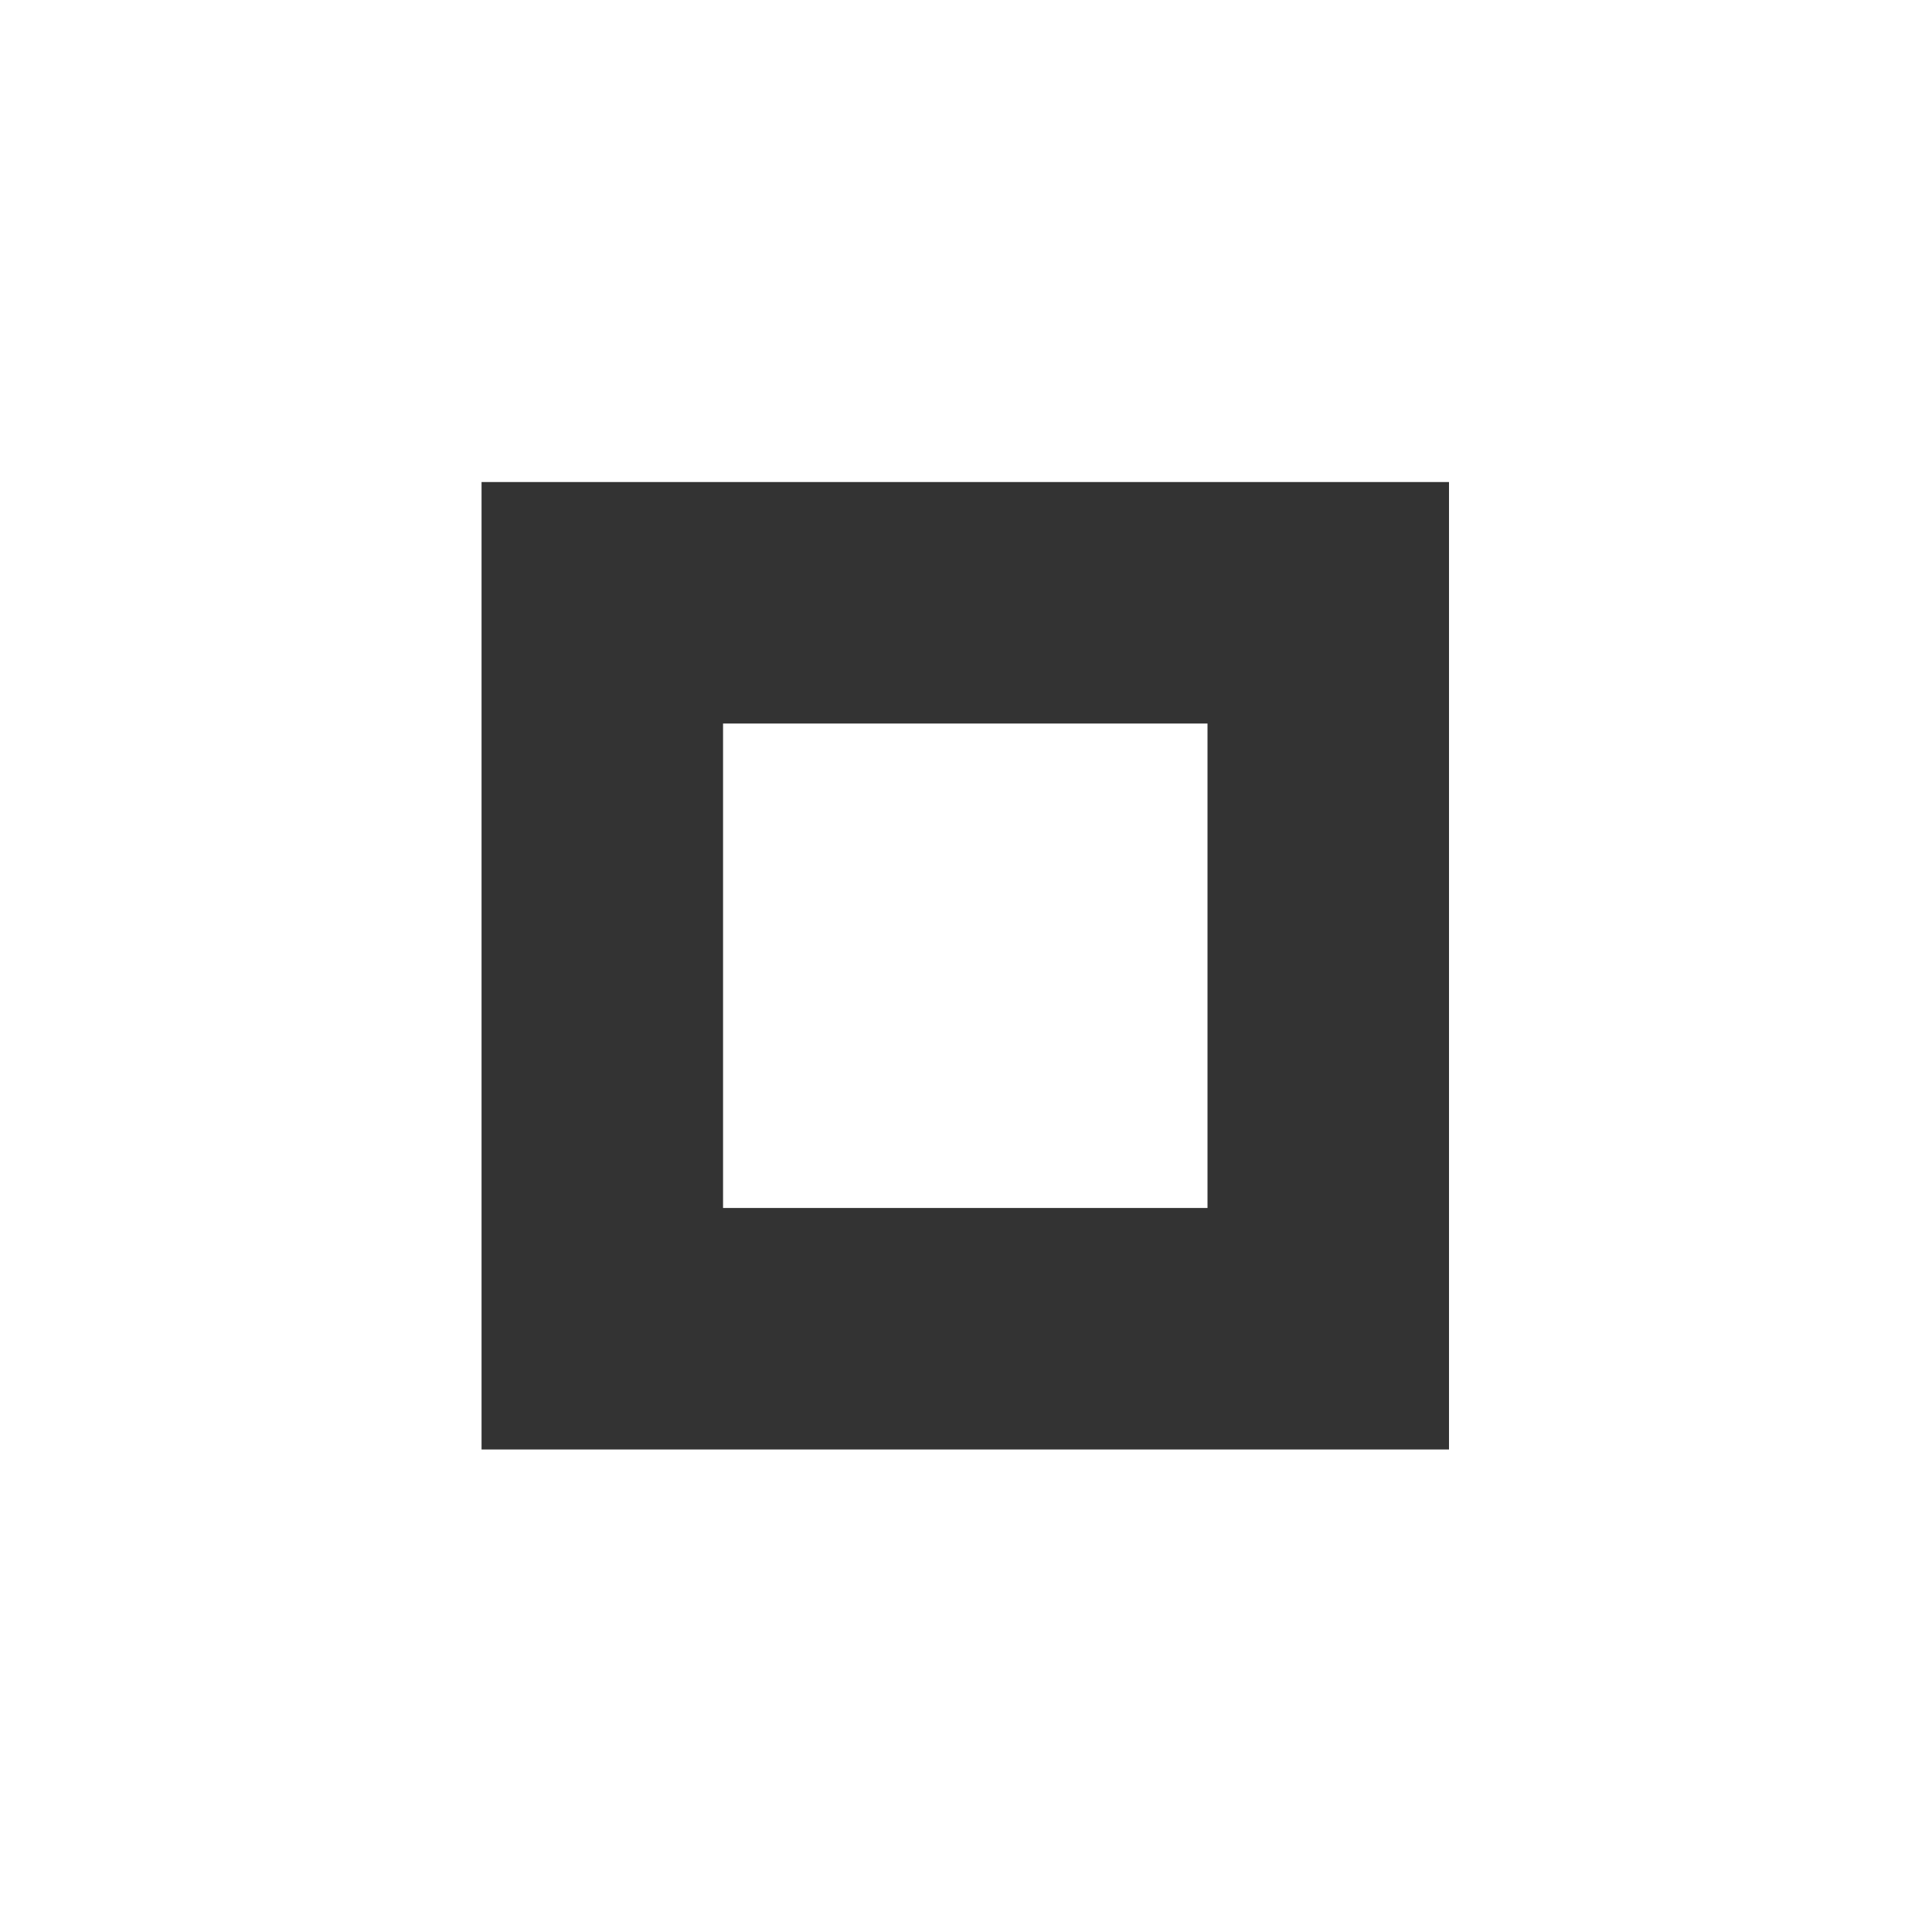
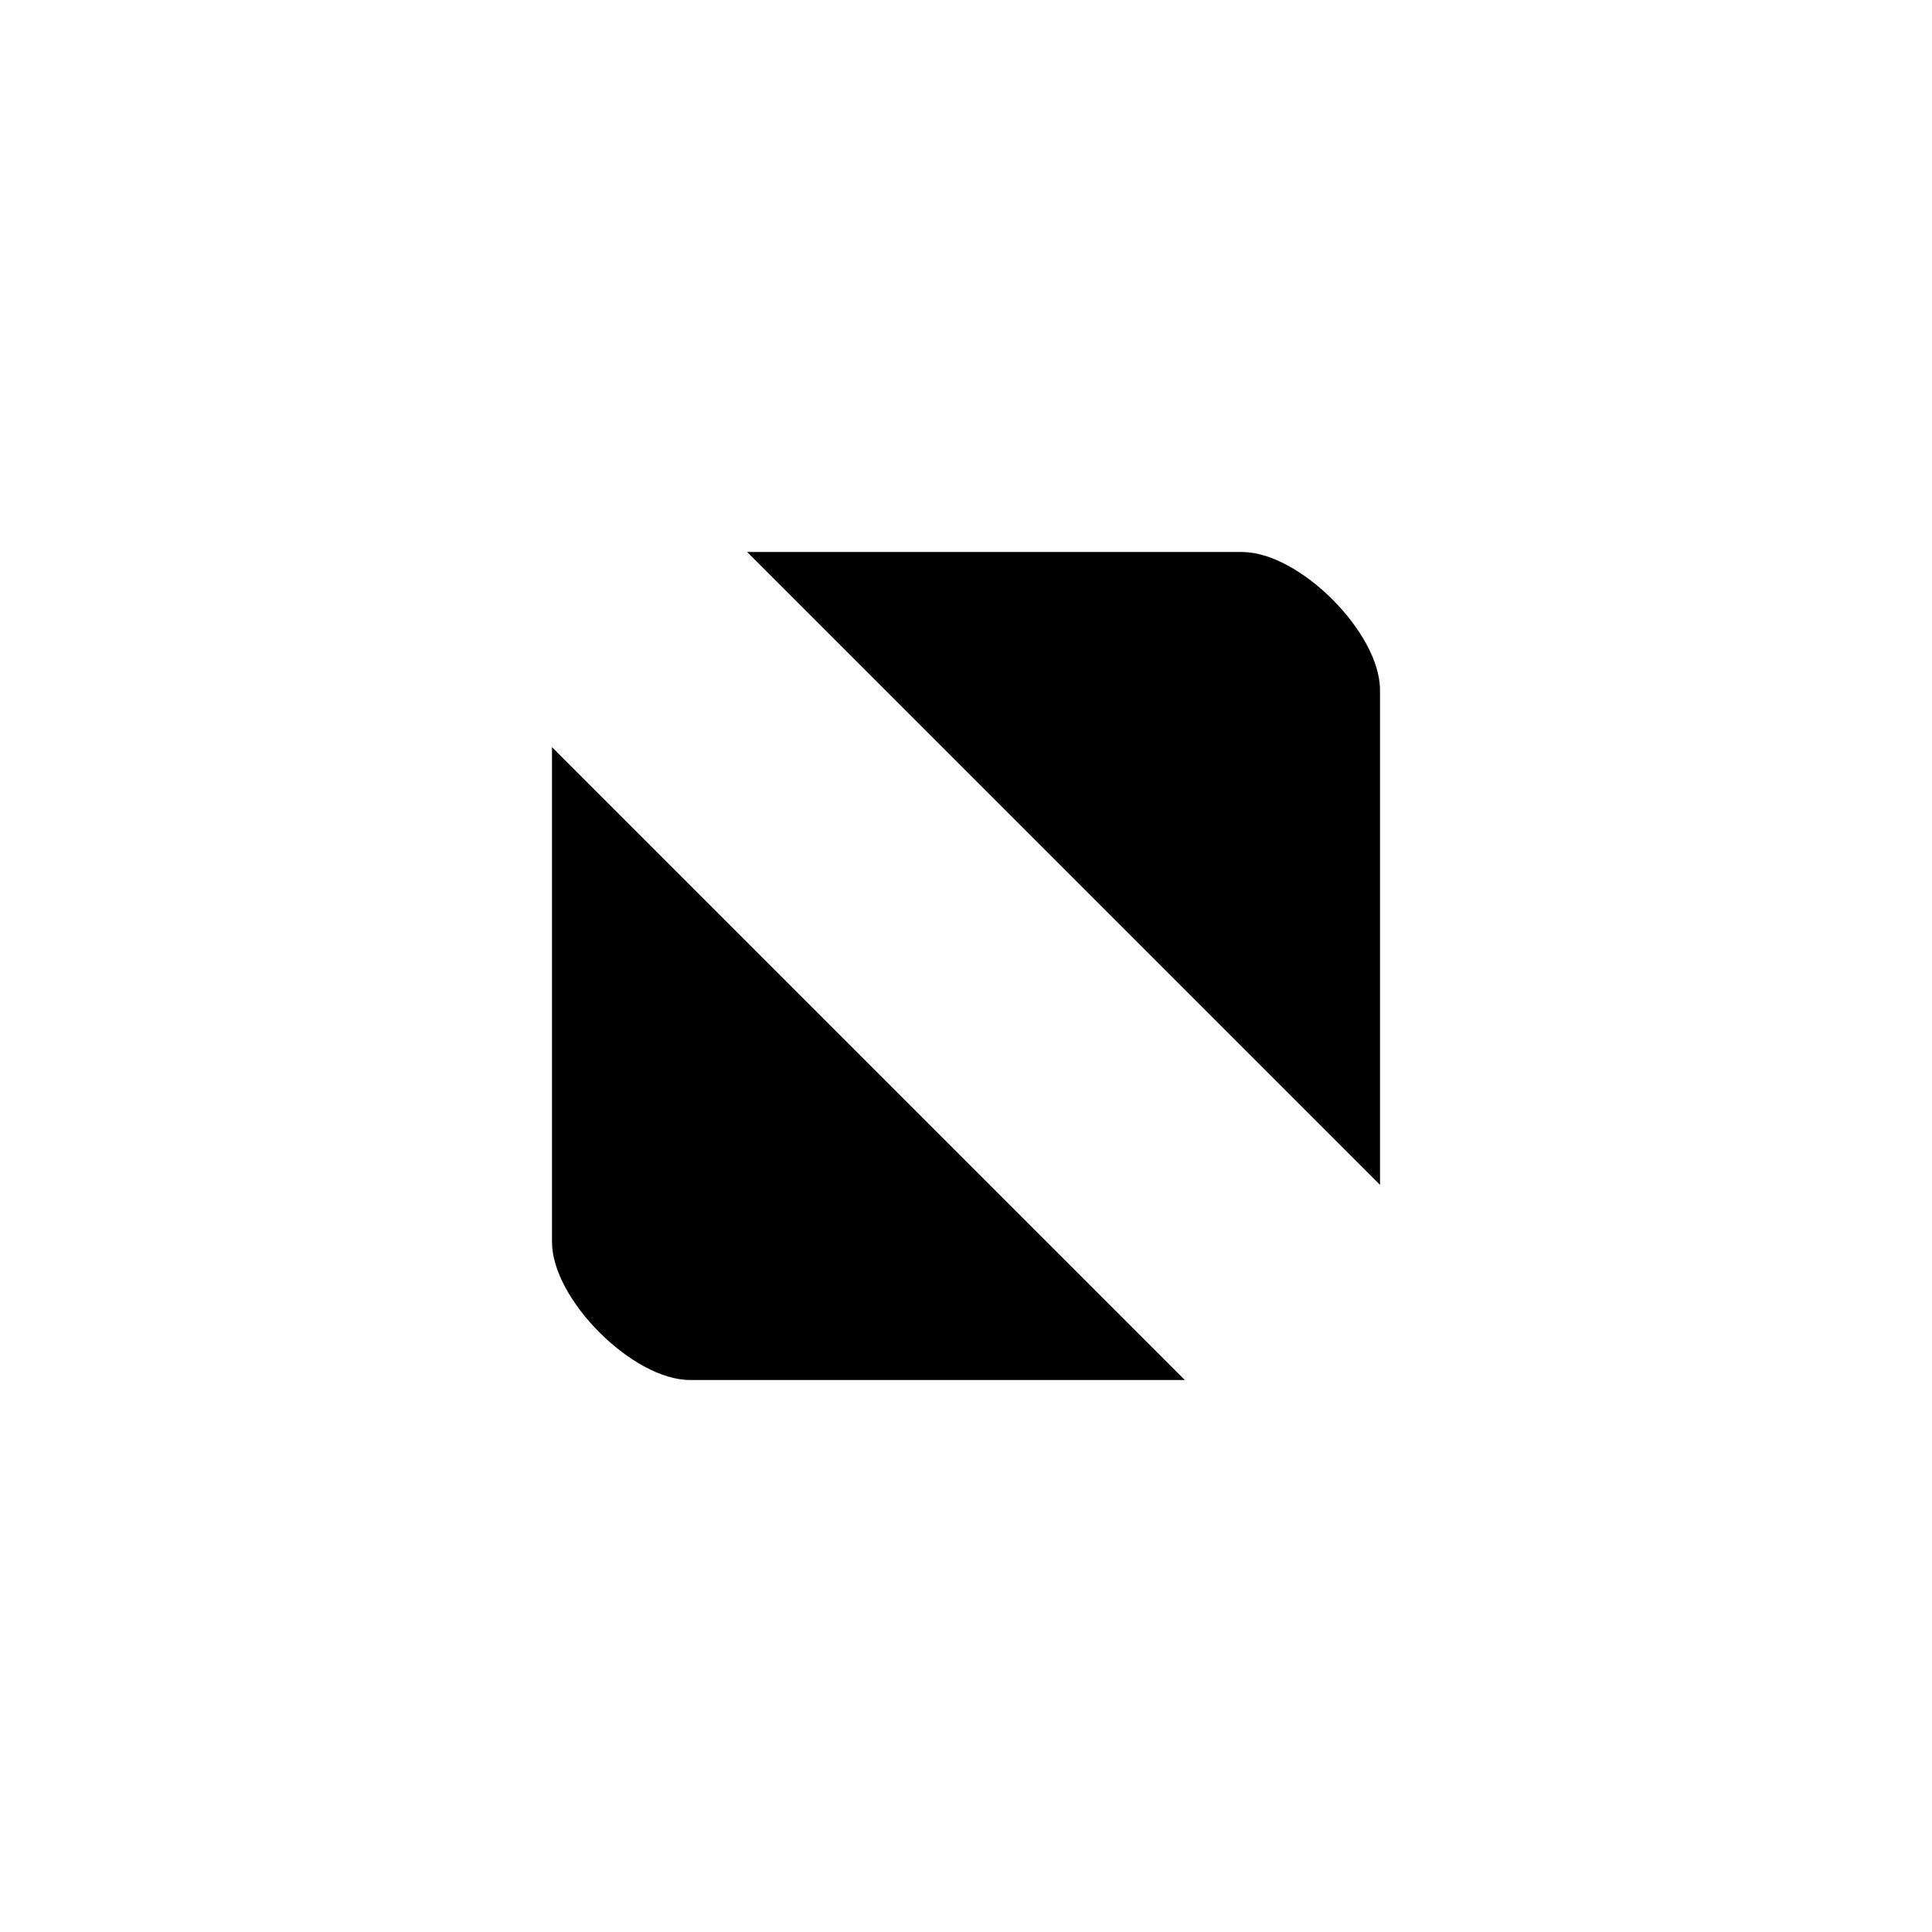
- <svg xmlns="http://www.w3.org/2000/svg" height="16" id="svg7384" style="enable-background:new" version="1.1" width="16">
-   <defs id="defs7386" />
-   <g style="fill:#333333" id="layer1" transform="translate(-52.00585,-888)" />
-   <g style="fill:#333333" id="layer7" transform="translate(-52.00585,-888)" />
-   <g style="fill:#333333" id="layer6" transform="translate(-52.00585,-888)" />
-   <g style="fill:#333333" id="layer5" transform="translate(-52.00585,-888)" />
-   <g style="fill:#333333" id="layer9" transform="translate(-52.00585,-888)" />
-   <g style="fill:#333333" id="layer2" transform="translate(-52.00585,-888)" />
-   <g style="fill:#333333" id="layer8" transform="translate(-52.00585,-888)" />
-   <g style="fill:#333333" id="layer3" transform="translate(-52.00585,-888)" />
-   <g style="fill:#333333" id="layer4" transform="translate(-52.00585,-888)" />
-   <path id="rect9057" d="m 3.988,3.992 v 1 7.012 h 8.012 V 3.992 Z m 2,2 h 4.012 v 4.012 H 5.988 Z" style="color:#000000;font-style:normal;font-variant:normal;font-weight:normal;font-stretch:normal;font-size:medium;line-height:normal;font-family:sans-serif;font-variant-ligatures:normal;font-variant-position:normal;font-variant-caps:normal;font-variant-numeric:normal;font-variant-alternates:normal;font-feature-settings:normal;text-indent:0;text-align:start;text-decoration:none;text-decoration-line:none;text-decoration-style:solid;text-decoration-color:#000000;letter-spacing:normal;word-spacing:normal;text-transform:none;writing-mode:lr-tb;direction:ltr;text-orientation:mixed;dominant-baseline:auto;baseline-shift:baseline;text-anchor:start;white-space:normal;shape-padding:0;clip-rule:nonzero;display:inline;overflow:visible;visibility:visible;opacity:1;isolation:auto;mix-blend-mode:normal;color-interpolation:sRGB;color-interpolation-filters:linearRGB;solid-color:#000000;solid-opacity:1;vector-effect:none;fill:#333333;fill-opacity:1;fill-rule:nonzero;stroke:none;stroke-width:2;stroke-linecap:butt;stroke-linejoin:miter;stroke-miterlimit:4;stroke-dasharray:none;stroke-dashoffset:0;stroke-opacity:1;marker:none;color-rendering:auto;image-rendering:auto;shape-rendering:auto;text-rendering:auto;enable-background:accumulate" />
+ <svg xmlns="http://www.w3.org/2000/svg" width="14" height="14" version="1.1" viewBox="0 0 14 14" id="svg4">
+   <defs id="defs8" />
+   <path id="path1955" d="M 5.414,4 10,8.586 V 5 C 10,4.585 9.416,4 9,4 Z M 4,5.414 V 9 c 0,0.415 0.585,1 1,1 h 3.586 z" />
</svg>
